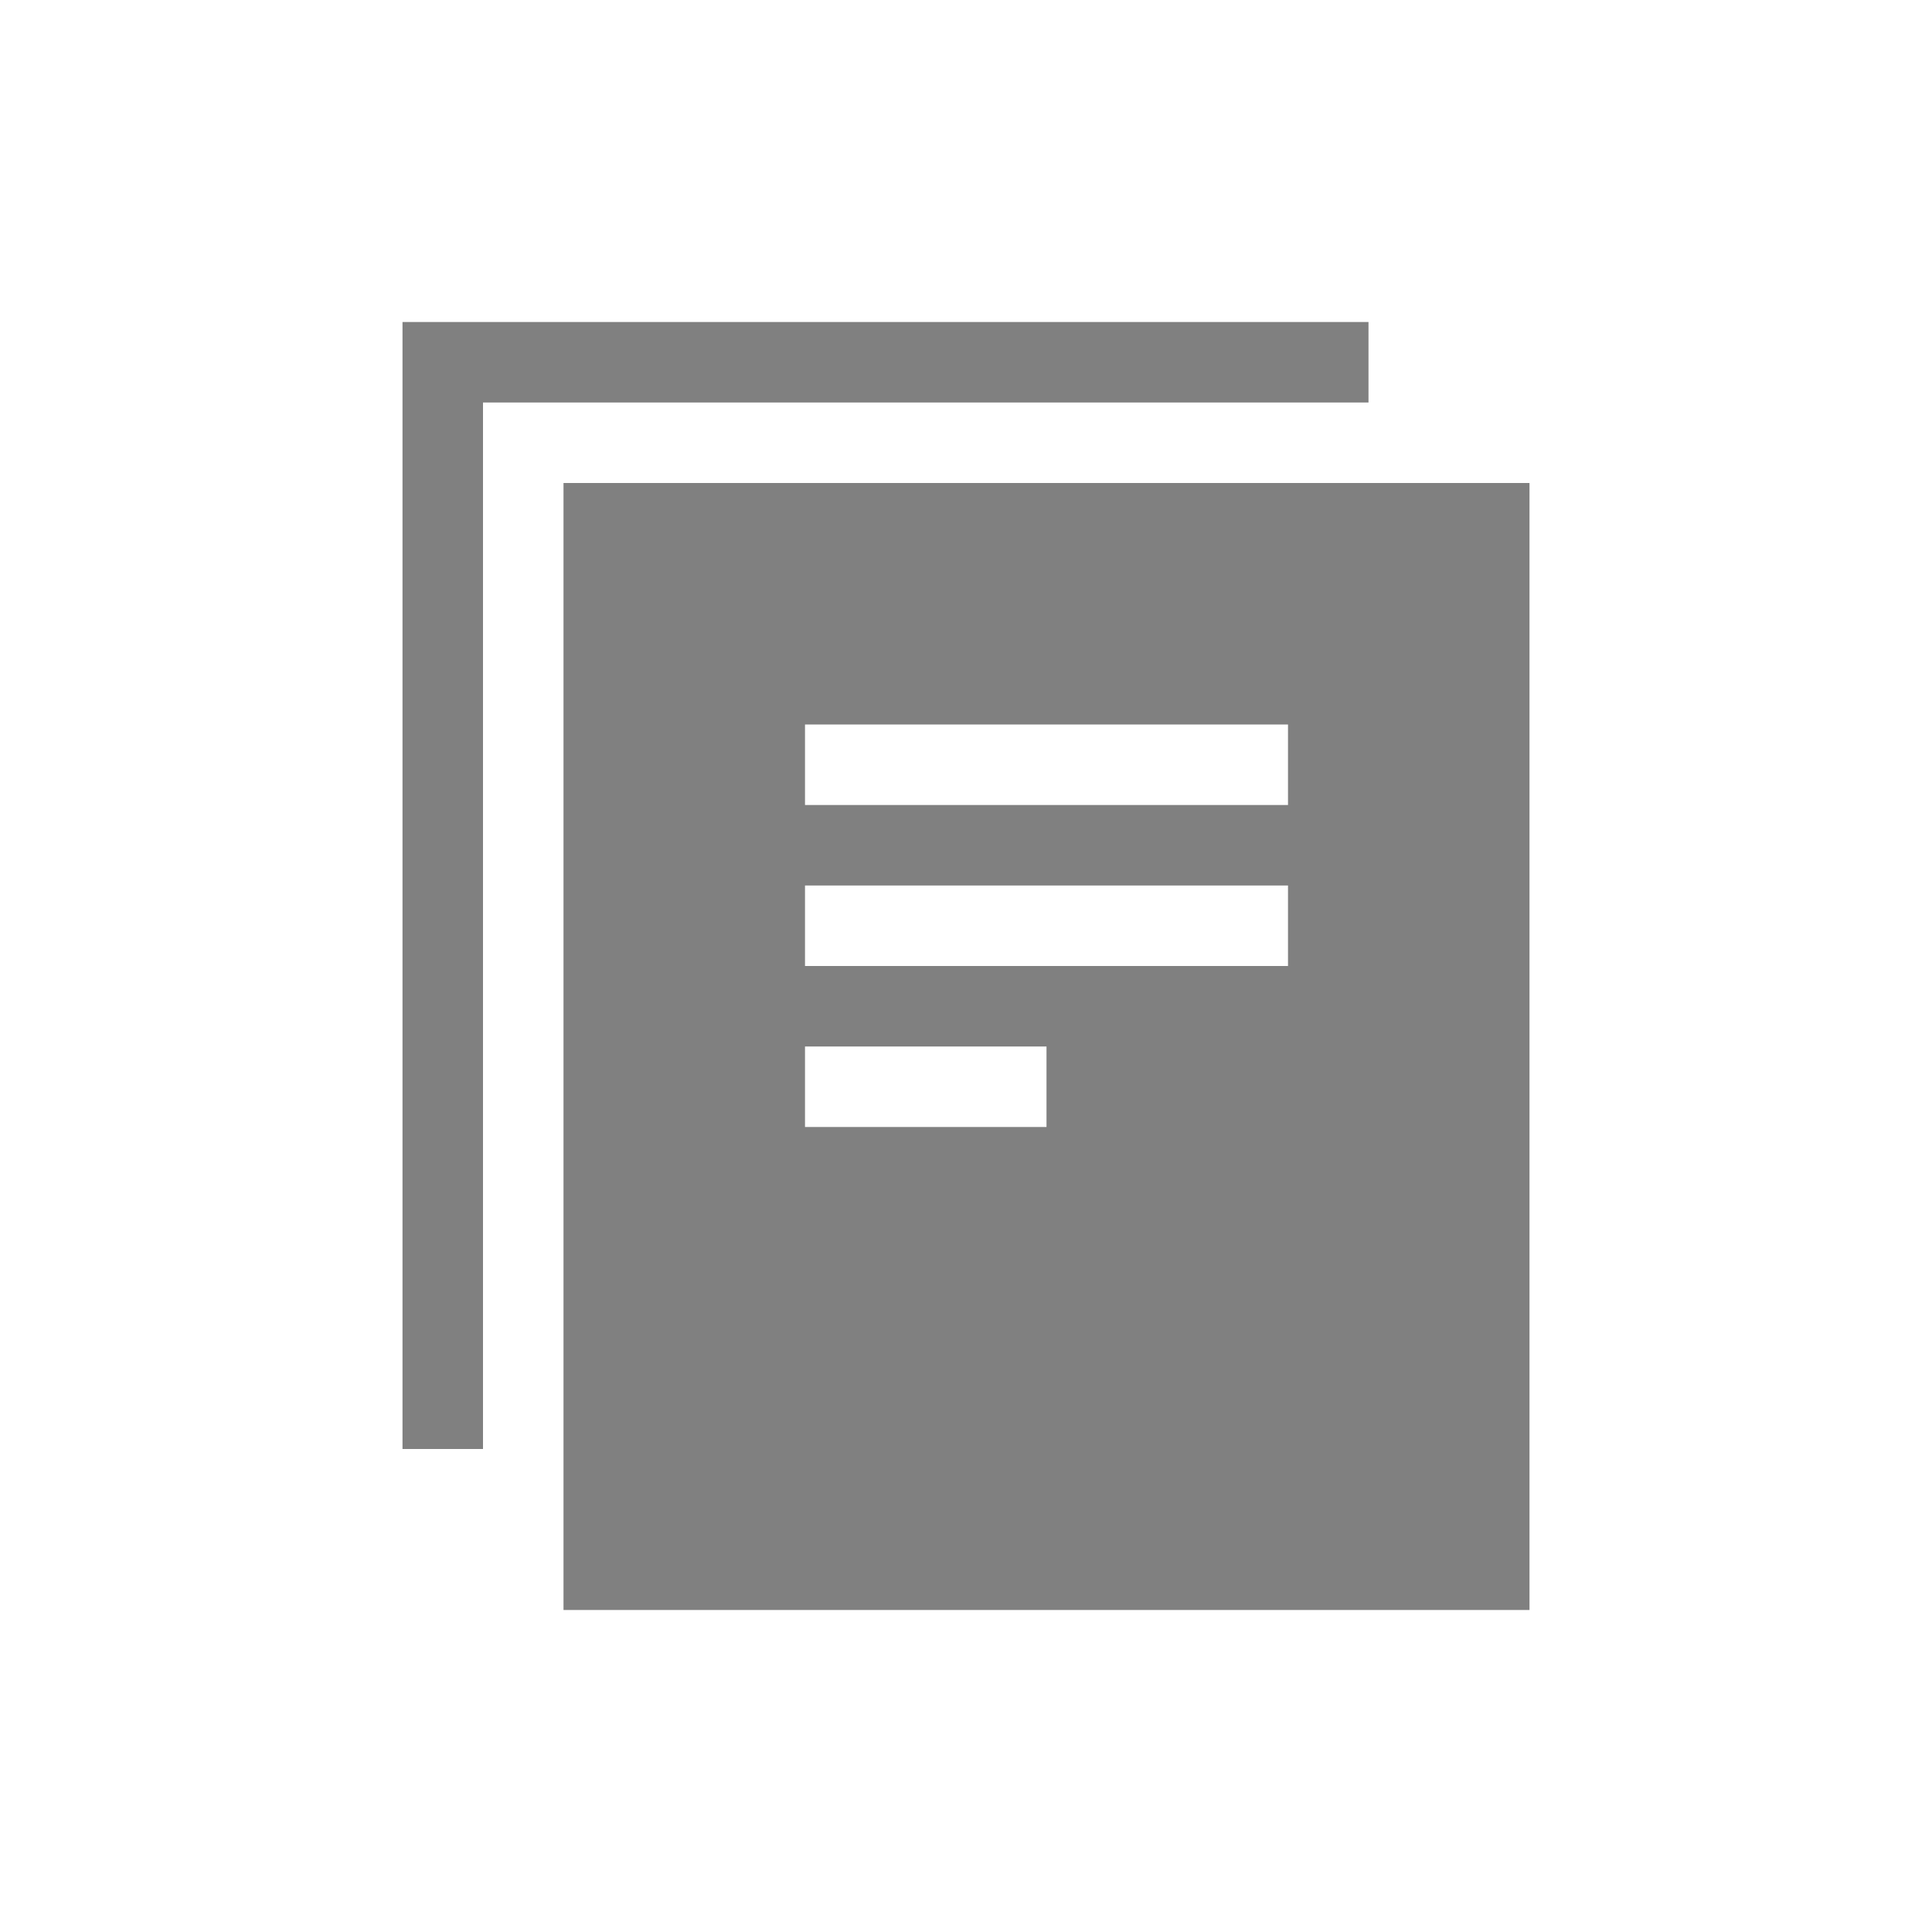
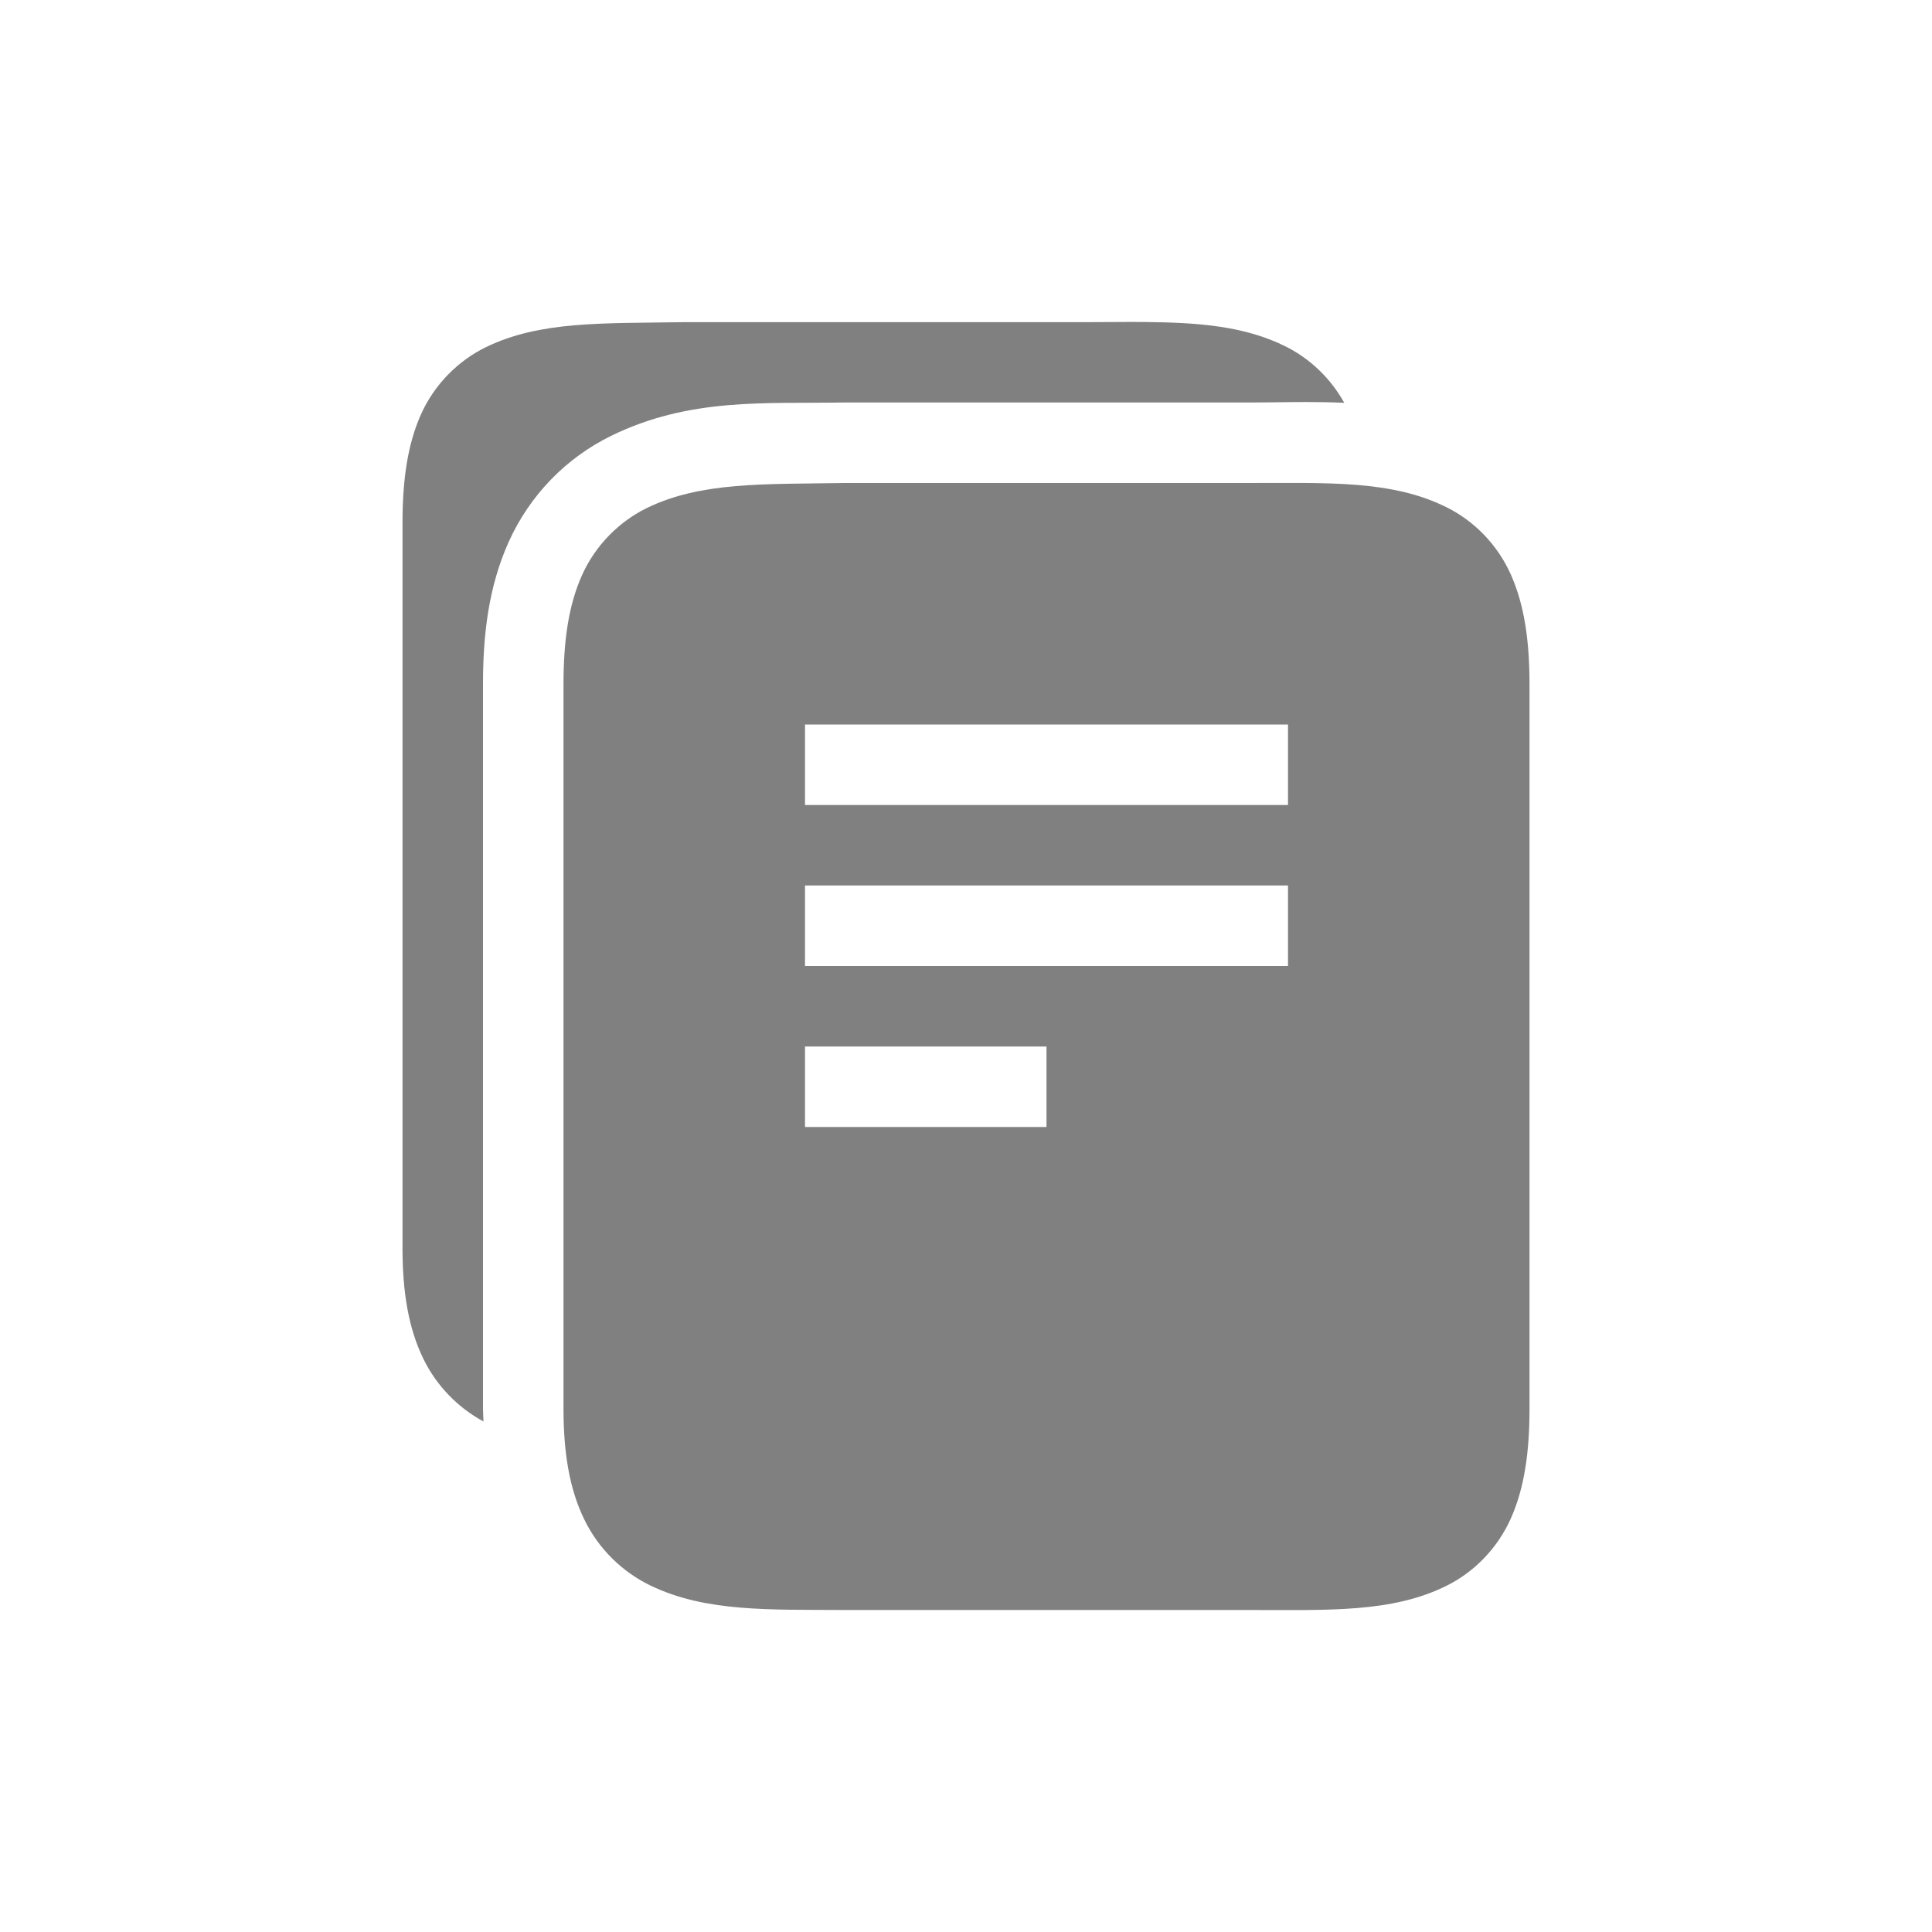
- <svg xmlns="http://www.w3.org/2000/svg" height="24" width="24">
-   <path style="fill:gray;stroke-width:.5;stroke-linecap:round;fill-opacity:1" d="M7 6v14h12V6H7zm3 3h6v1h-6V9zm0 2h6v1h-6v-1zm0 2h3v1h-3v-1z" />
-   <path style="fill:gray;stroke-width:.5;stroke-linecap:round;fill-opacity:1" d="M5 4v14h1V5h11V4z" />
+ <svg xmlns="http://www.w3.org/2000/svg" height="24" width="24" version="1.1" id="svg4">
+   <defs id="defs8" />
+   <path id="path304" style="color:#000000;fill:#808080;stroke-width:1px;-inkscape-stroke:none" d="M 14.213 4 C 13.987 3.998 13.75 4.002 13.5 4.002 L 8.496 4.002 L 8.492 4.002 C 7.496 4.019 6.707 3.983 6.029 4.316 C 5.691 4.483 5.398 4.773 5.23 5.146 C 5.063 5.52 5 5.96 5 6.502 L 5 15.502 C 5 16.049 5.074 16.497 5.256 16.873 C 5.424 17.221 5.694 17.489 6.006 17.658 C 6.005 17.605 6 17.553 6 17.5 L 6 8.5 C 6 7.881 6.069 7.291 6.318 6.734 C 6.585 6.141 7.041 5.685 7.588 5.416 C 8.567 4.935 9.512 5.017 10.475 5 L 10.484 5 L 10.496 5 L 15.5 5 C 15.744 5 15.988 4.994 16.23 4.994 C 16.387 4.994 16.543 4.997 16.699 5.004 C 16.527 4.695 16.269 4.453 15.973 4.305 C 15.463 4.05 14.89 4.006 14.213 4 z " />
+   <path id="path295" style="color:#000000;fill:#808080;stroke-width:1px;-inkscape-stroke:none" d="M 10.492 6 C 9.496 6.017 8.707 5.981 8.029 6.314 C 7.691 6.481 7.398 6.771 7.23 7.145 C 7.063 7.518 7 7.958 7 8.5 L 7 17.5 C 7 18.047 7.074 18.495 7.256 18.871 C 7.437 19.247 7.739 19.532 8.082 19.697 C 8.769 20.028 9.564 19.994 10.496 20 L 10.498 20 L 15.5 20 C 16.5 20 17.294 20.037 17.973 19.697 C 18.312 19.528 18.603 19.235 18.77 18.859 C 18.936 18.484 19 18.042 19 17.5 L 19 8.5 C 19 7.958 18.936 7.516 18.77 7.141 C 18.603 6.765 18.312 6.472 17.973 6.303 C 17.294 5.963 16.5 6 15.5 6 L 10.496 6 L 10.492 6 z M 10 9 L 16 9 L 16 10 L 10 10 L 10 9 z M 10 11 L 16 11 L 16 12 L 10 12 L 10 11 z M 10 13 L 13 13 L 13 14 L 10 14 L 10 13 z " />
</svg>
